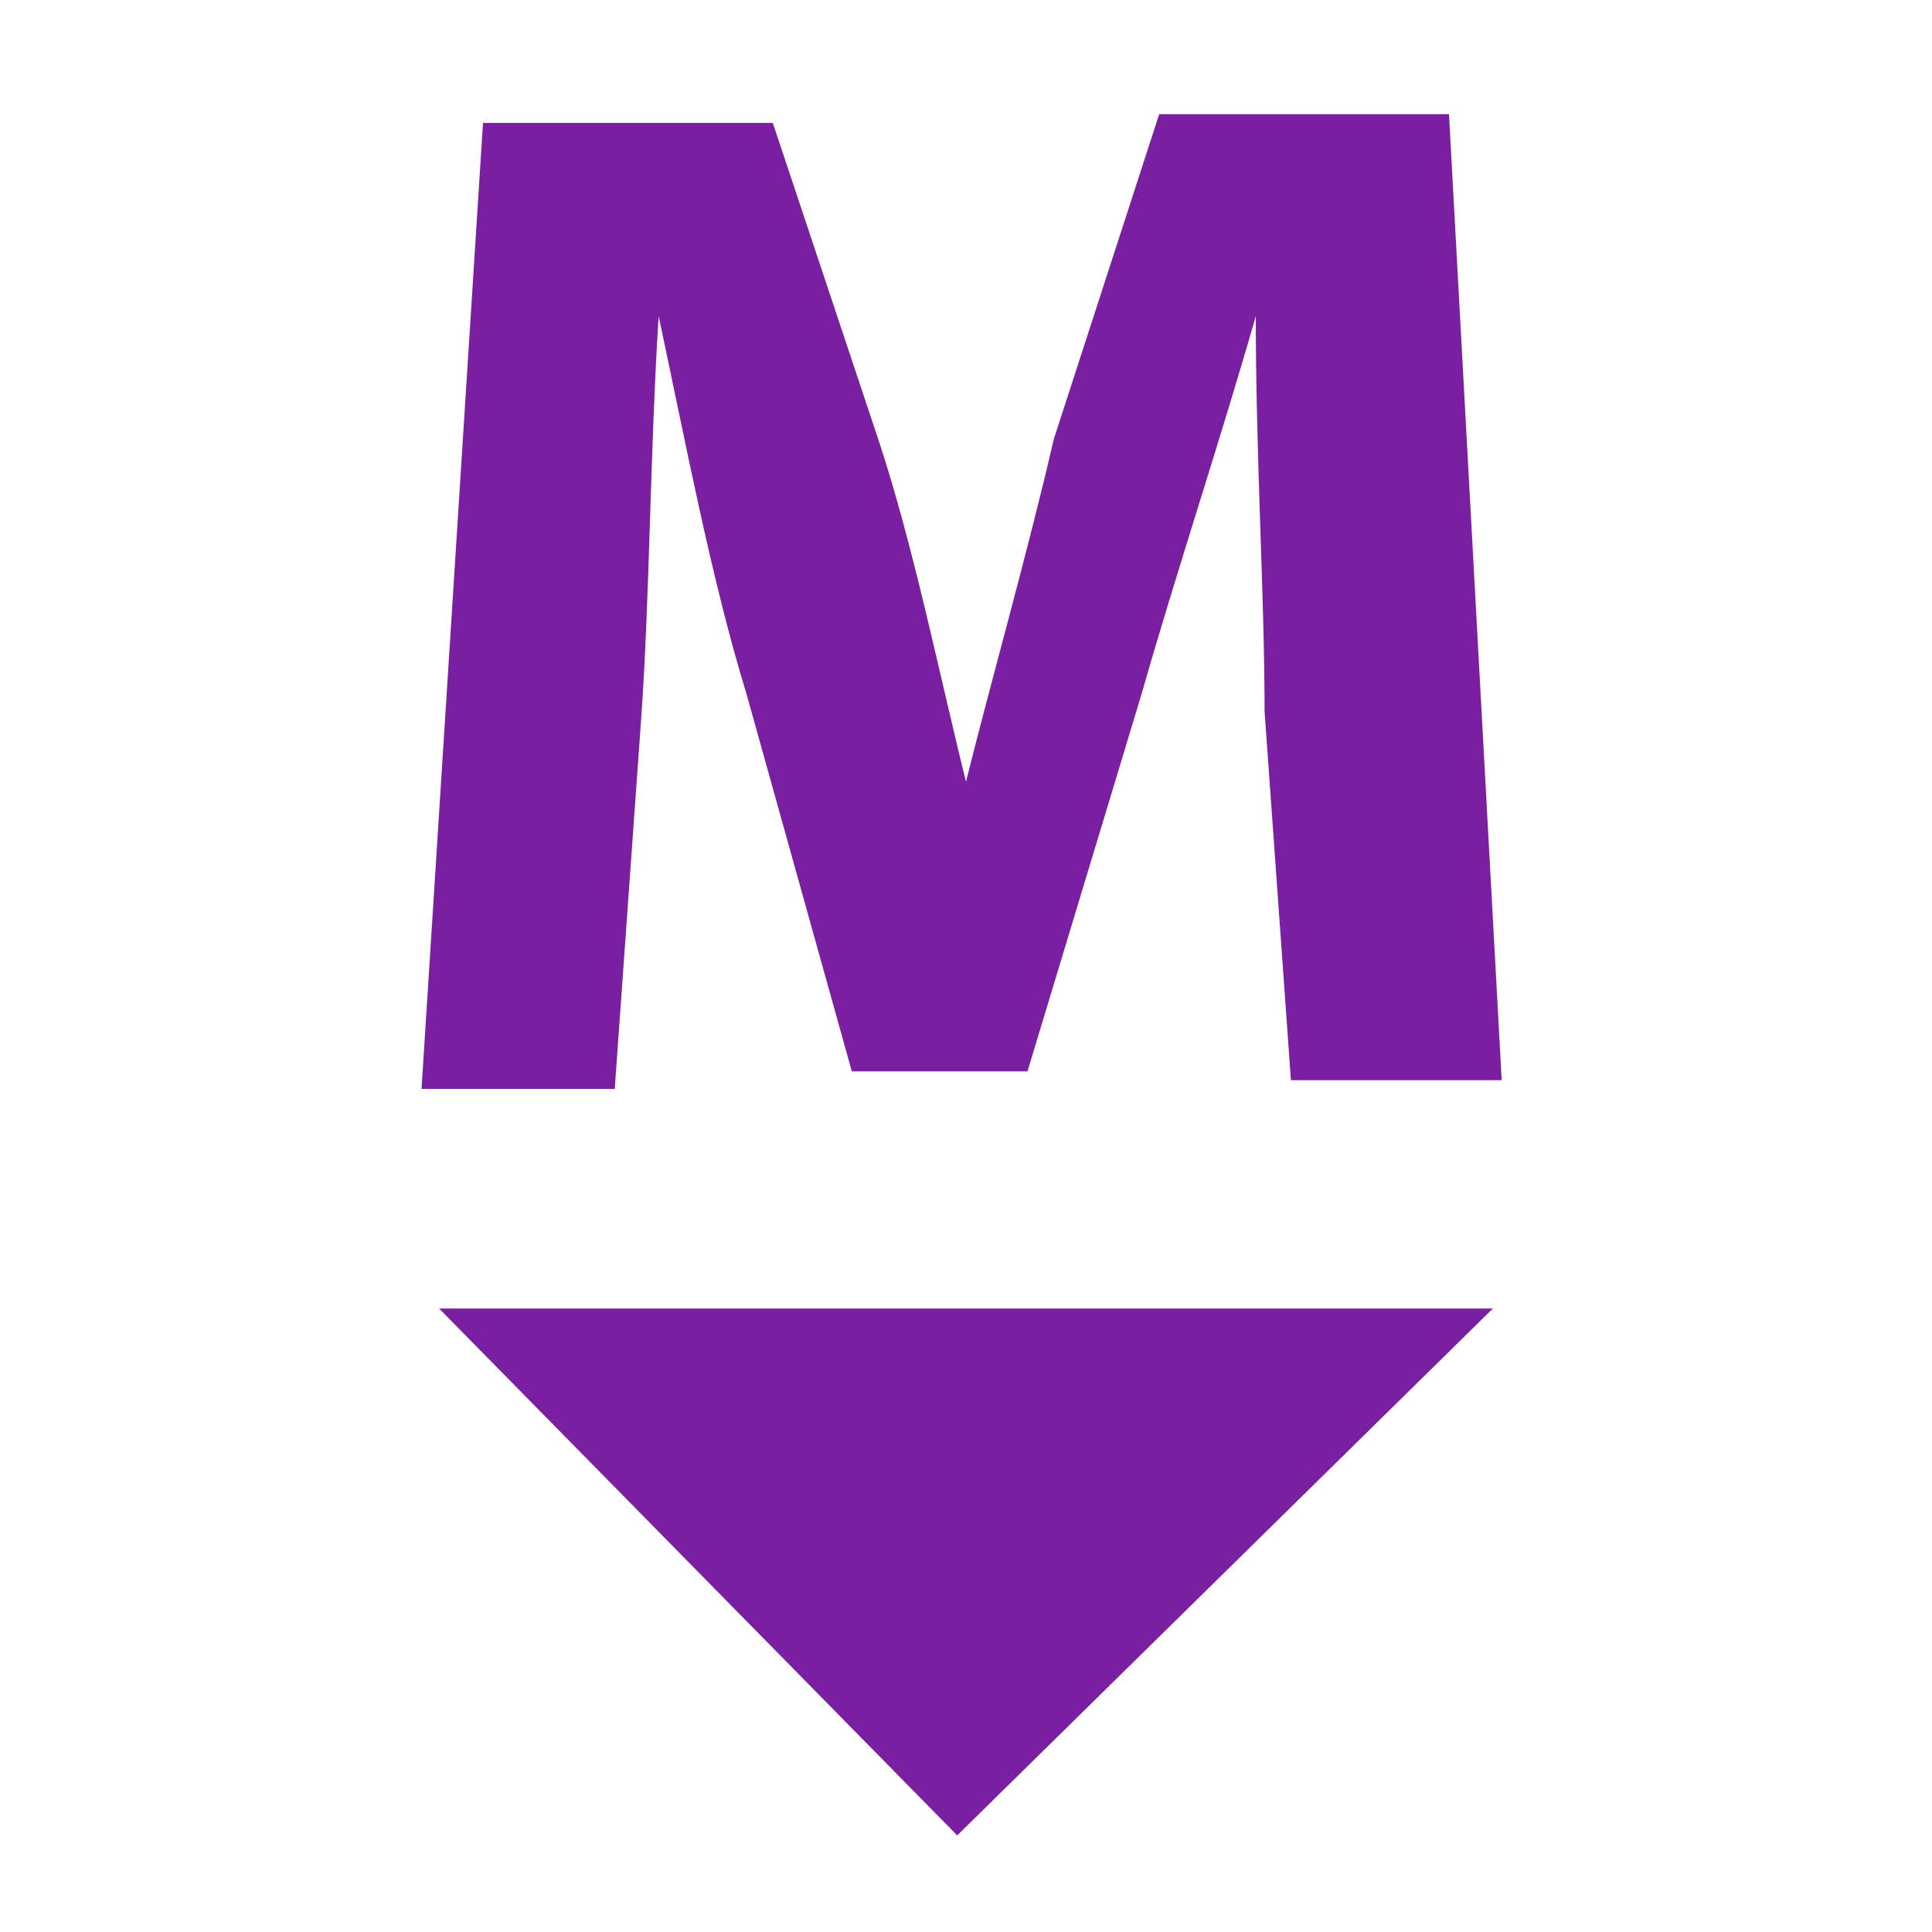
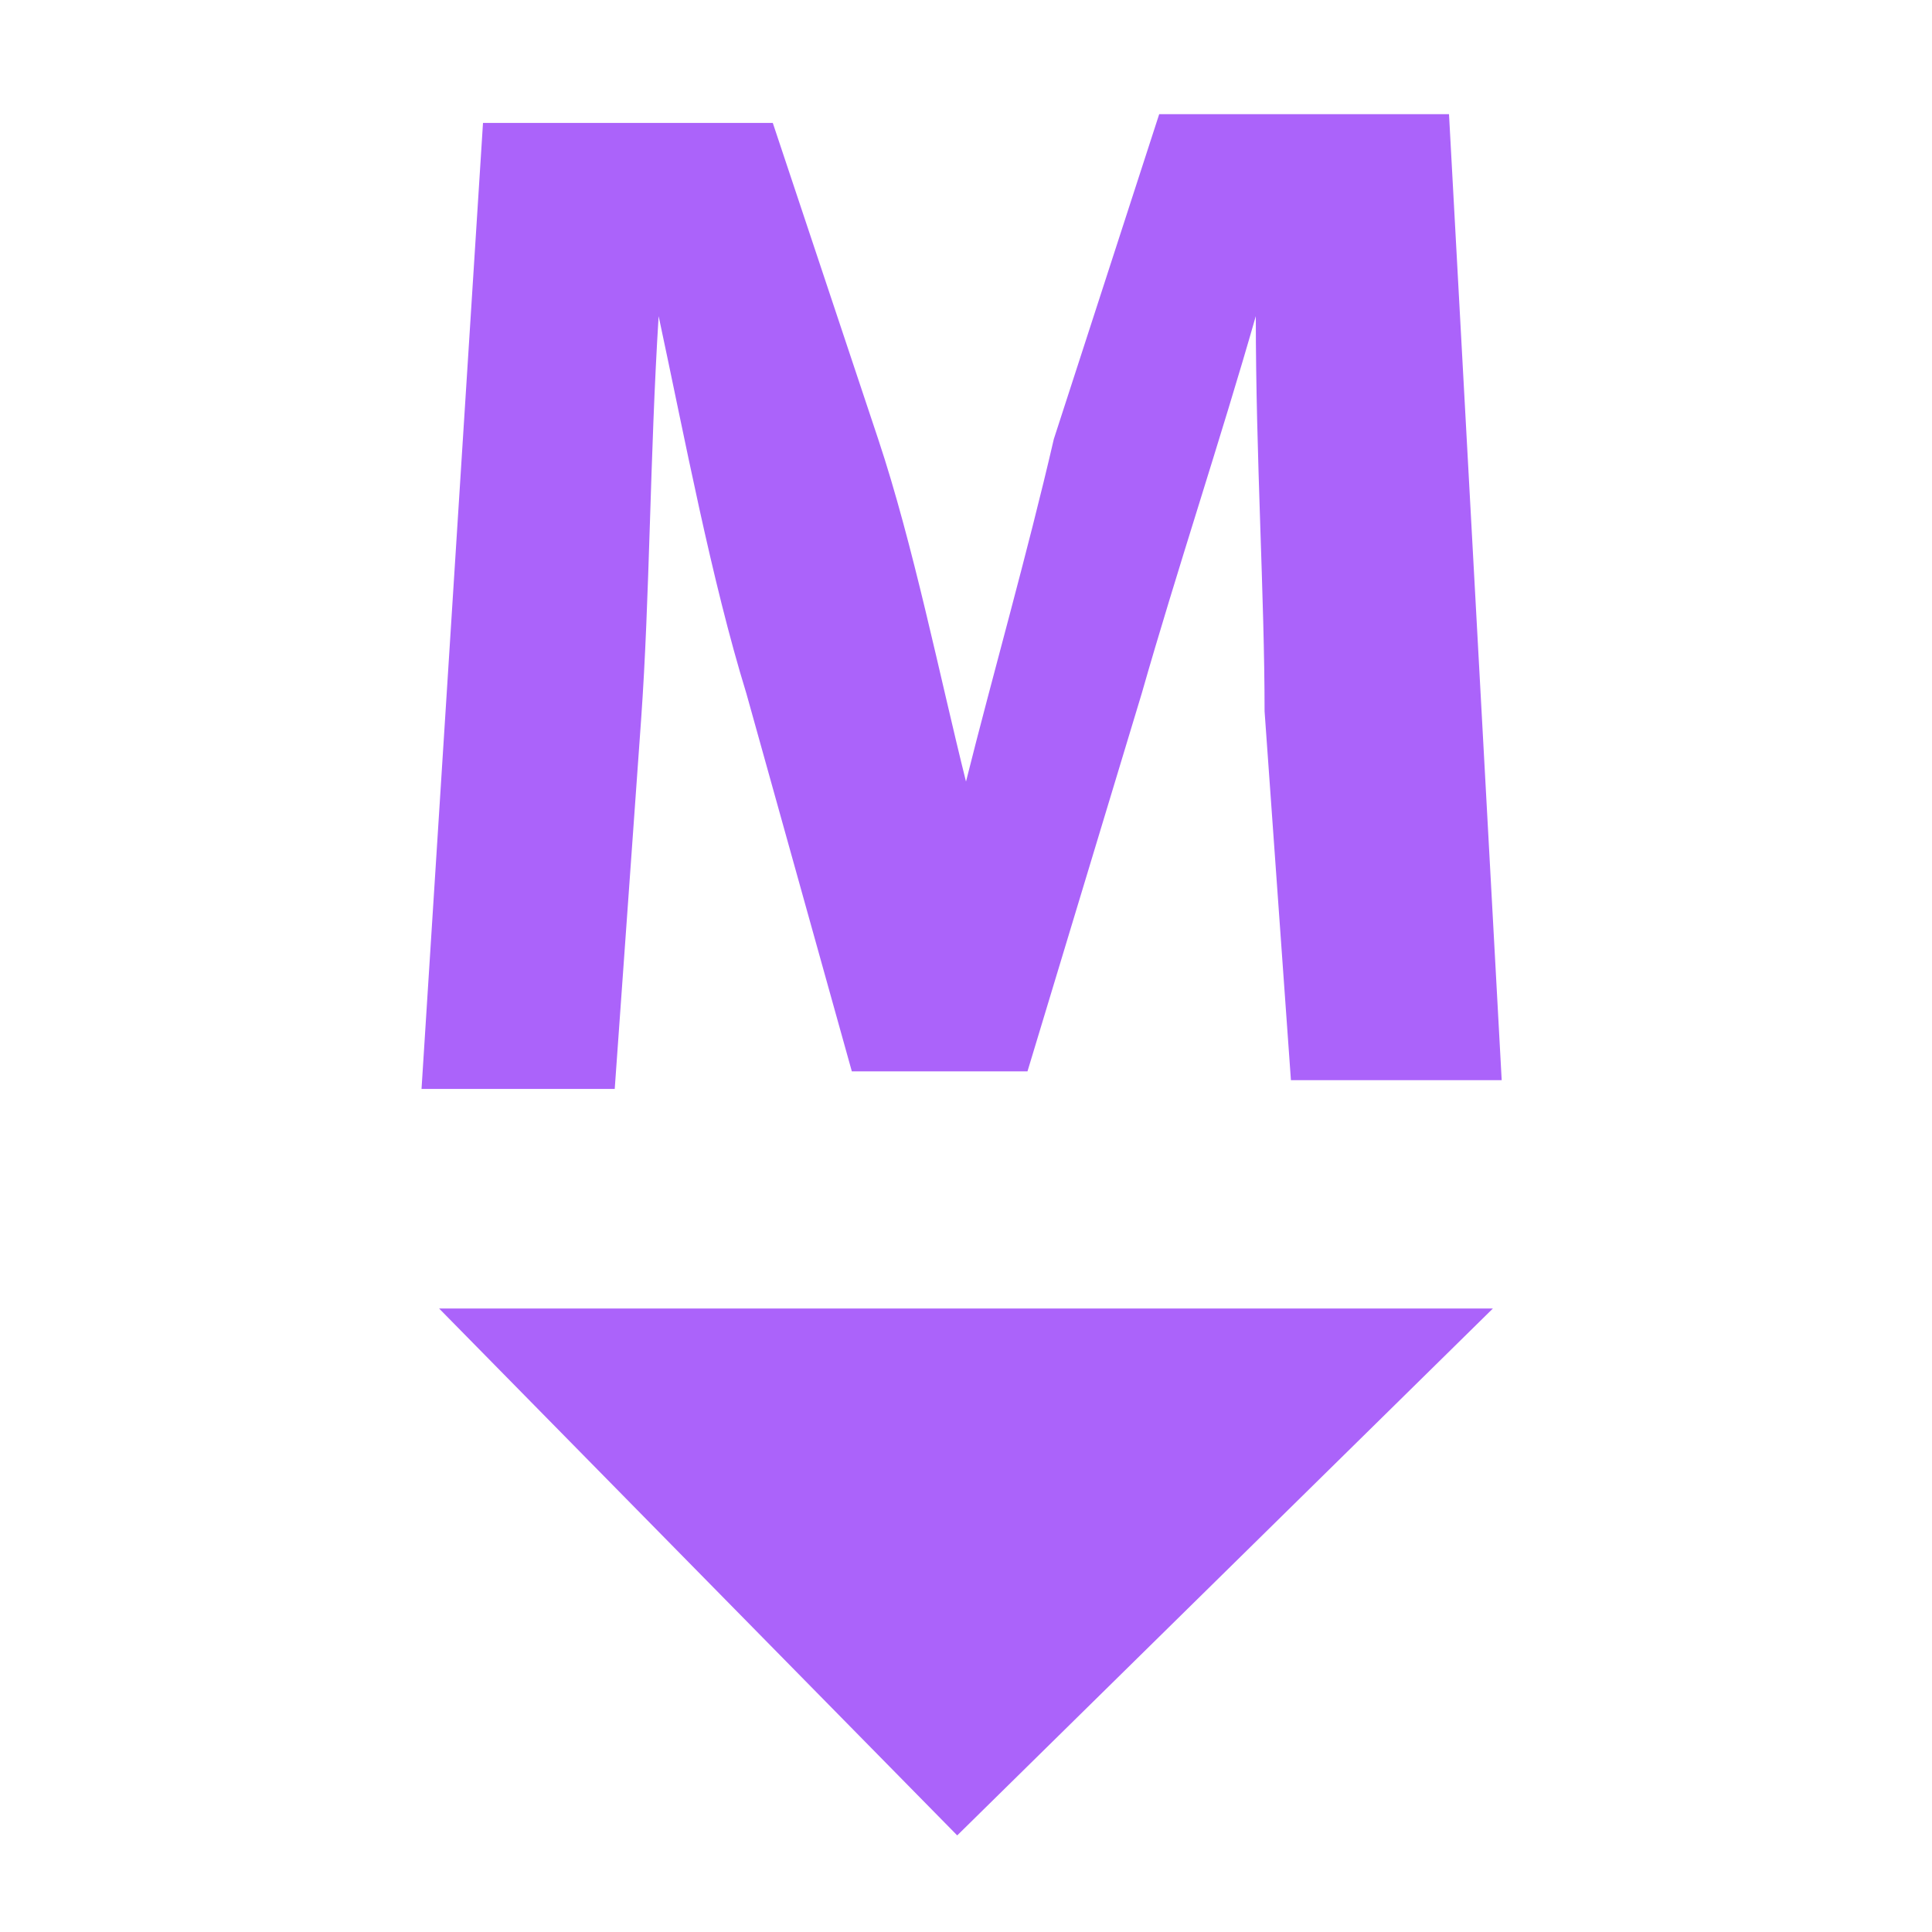
<svg xmlns="http://www.w3.org/2000/svg" version="1.1" id="Layer_1" x="0px" y="0px" viewBox="0 0 22 22" style="enable-background:new 0 0 22 22;" xml:space="preserve">
  <style type="text/css">
- 	.st0{fill:#7B1FA2;}
+ 	.st0{fill:#ab63fa;}
	.st1{display:none;}
	.st2{display:inline;fill:none;stroke:#9E9E9E;stroke-width:2.000000e-02;stroke-miterlimit:10;}
</style>
  <polygon class="st0" points="5,14.9 17,14.9 10.9,20.9 " />
  <g>
    <path class="st0" d="M14.4,8.1c0-1.3-0.1-2.9-0.1-4.5l0,0C13.9,5,13.4,6.5,13,7.9l-1.3,4.3h-2L8.5,7.9C8.1,6.6,7.8,5,7.5,3.6l0,0   C7.4,5.2,7.4,6.8,7.3,8.2L7,12.4H4.8l0.7-11h3.3L10,5c0.4,1.2,0.7,2.7,1,3.9l0,0c0.3-1.2,0.7-2.6,1-3.9l1.2-3.7h3.3l0.6,11h-2.4   L14.4,8.1z" />
  </g>
  <g class="st1">
    <line class="st2" x1="11" y1="0" x2="11" y2="22" />
    <path class="st2" d="M21.5,11" />
    <path class="st2" d="M0.4,11" />
    <line class="st2" x1="0" y1="22" x2="22" y2="0" />
    <line class="st2" x1="11" y1="0" x2="22" y2="11" />
    <line class="st2" x1="0" y1="11" x2="11" y2="22" />
    <line class="st2" x1="22" y1="11" x2="11" y2="22" />
    <line class="st2" x1="11" y1="0" x2="0" y2="11" />
    <line class="st2" x1="14.3" y1="0" x2="14.3" y2="22" />
    <line class="st2" x1="7.7" y1="0" x2="7.7" y2="22" />
    <line class="st2" x1="3.3" y1="0" x2="3.3" y2="22" />
    <line class="st2" x1="18.7" y1="0" x2="18.7" y2="22" />
    <line class="st2" x1="22" y1="11" x2="0" y2="11" />
    <line class="st2" x1="22" y1="14.3" x2="0" y2="14.3" />
    <line class="st2" x1="22" y1="7.7" x2="0" y2="7.7" />
    <line class="st2" x1="22" y1="3.3" x2="0" y2="3.3" />
    <line class="st2" x1="22" y1="18.7" x2="0" y2="18.7" />
    <line class="st2" x1="2.2" y1="0" x2="2.2" y2="22" />
    <line class="st2" x1="19.8" y1="0" x2="19.8" y2="22" />
    <line class="st2" x1="0" y1="19.8" x2="22" y2="19.8" />
    <line class="st2" x1="0" y1="2.2" x2="22" y2="2.2" />
    <line class="st2" x1="17.6" y1="0" x2="17.6" y2="22" />
    <line class="st2" x1="11" y1="1.6" x2="20.3" y2="11" />
    <line class="st2" x1="1.6" y1="11" x2="11" y2="20.3" />
    <line class="st2" x1="20.3" y1="11" x2="11" y2="20.3" />
    <line class="st2" x1="11" y1="1.6" x2="1.6" y2="11" />
    <line class="st2" x1="0" y1="0" x2="22" y2="22" />
    <line class="st2" x1="6.6" y1="0" x2="6.6" y2="22" />
    <line class="st2" x1="15.4" y1="0" x2="15.4" y2="22" />
    <line class="st2" x1="0" y1="15.4" x2="22" y2="15.4" />
    <line class="st2" x1="0" y1="6.6" x2="22" y2="6.6" />
    <line class="st2" x1="20.9" y1="22" x2="0" y2="1.1" />
    <line class="st2" x1="1.1" y1="0" x2="22" y2="20.9" />
    <path class="st2" d="M22,22" />
    <path class="st2" d="M0,0" />
    <line class="st2" x1="20.9" y1="22" x2="0" y2="1.1" />
    <line class="st2" x1="1.1" y1="0" x2="22" y2="20.9" />
    <line class="st2" x1="0" y1="20.9" x2="20.9" y2="0" />
    <line class="st2" x1="22" y1="1.1" x2="1.1" y2="22" />
    <line class="st2" x1="4.4" y1="0" x2="4.4" y2="22" />
    <line class="st2" x1="22" y1="17.6" x2="0" y2="17.6" />
    <line class="st2" x1="22" y1="4.4" x2="0" y2="4.4" />
    <rect x="7.9" y="7.9" transform="matrix(0.7071 -0.7071 0.7071 0.7071 -4.557 11.0014)" class="st2" width="6.2" height="6.2" />
    <line class="st2" x1="0" y1="16.5" x2="22" y2="16.5" />
    <line class="st2" x1="16.5" y1="22" x2="16.5" y2="0" />
    <line class="st2" x1="5.5" y1="22" x2="5.5" y2="0" />
    <line class="st2" x1="22" y1="5.5" x2="0" y2="5.5" />
    <line class="st2" x1="12.1" y1="0" x2="12.1" y2="22" />
    <line class="st2" x1="13.2" y1="0" x2="13.2" y2="22" />
    <line class="st2" x1="8.8" y1="22" x2="8.8" y2="0" />
    <line class="st2" x1="9.9" y1="22" x2="9.9" y2="0" />
    <line class="st2" x1="0" y1="7.7" x2="22" y2="7.7" />
    <line class="st2" x1="0" y1="14.3" x2="22" y2="14.3" />
    <line class="st2" x1="0" y1="9.9" x2="22" y2="9.9" />
    <line class="st2" x1="0" y1="8.8" x2="22" y2="8.8" />
    <line class="st2" x1="22" y1="13.2" x2="0" y2="13.2" />
    <line class="st2" x1="22" y1="12.1" x2="0" y2="12.1" />
    <line class="st2" x1="1.1" y1="0" x2="1.1" y2="22" />
    <line class="st2" x1="20.9" y1="0" x2="20.9" y2="22" />
    <line class="st2" x1="0" y1="1.1" x2="22" y2="1.1" />
    <line class="st2" x1="0" y1="20.9" x2="22" y2="20.9" />
  </g>
</svg>
